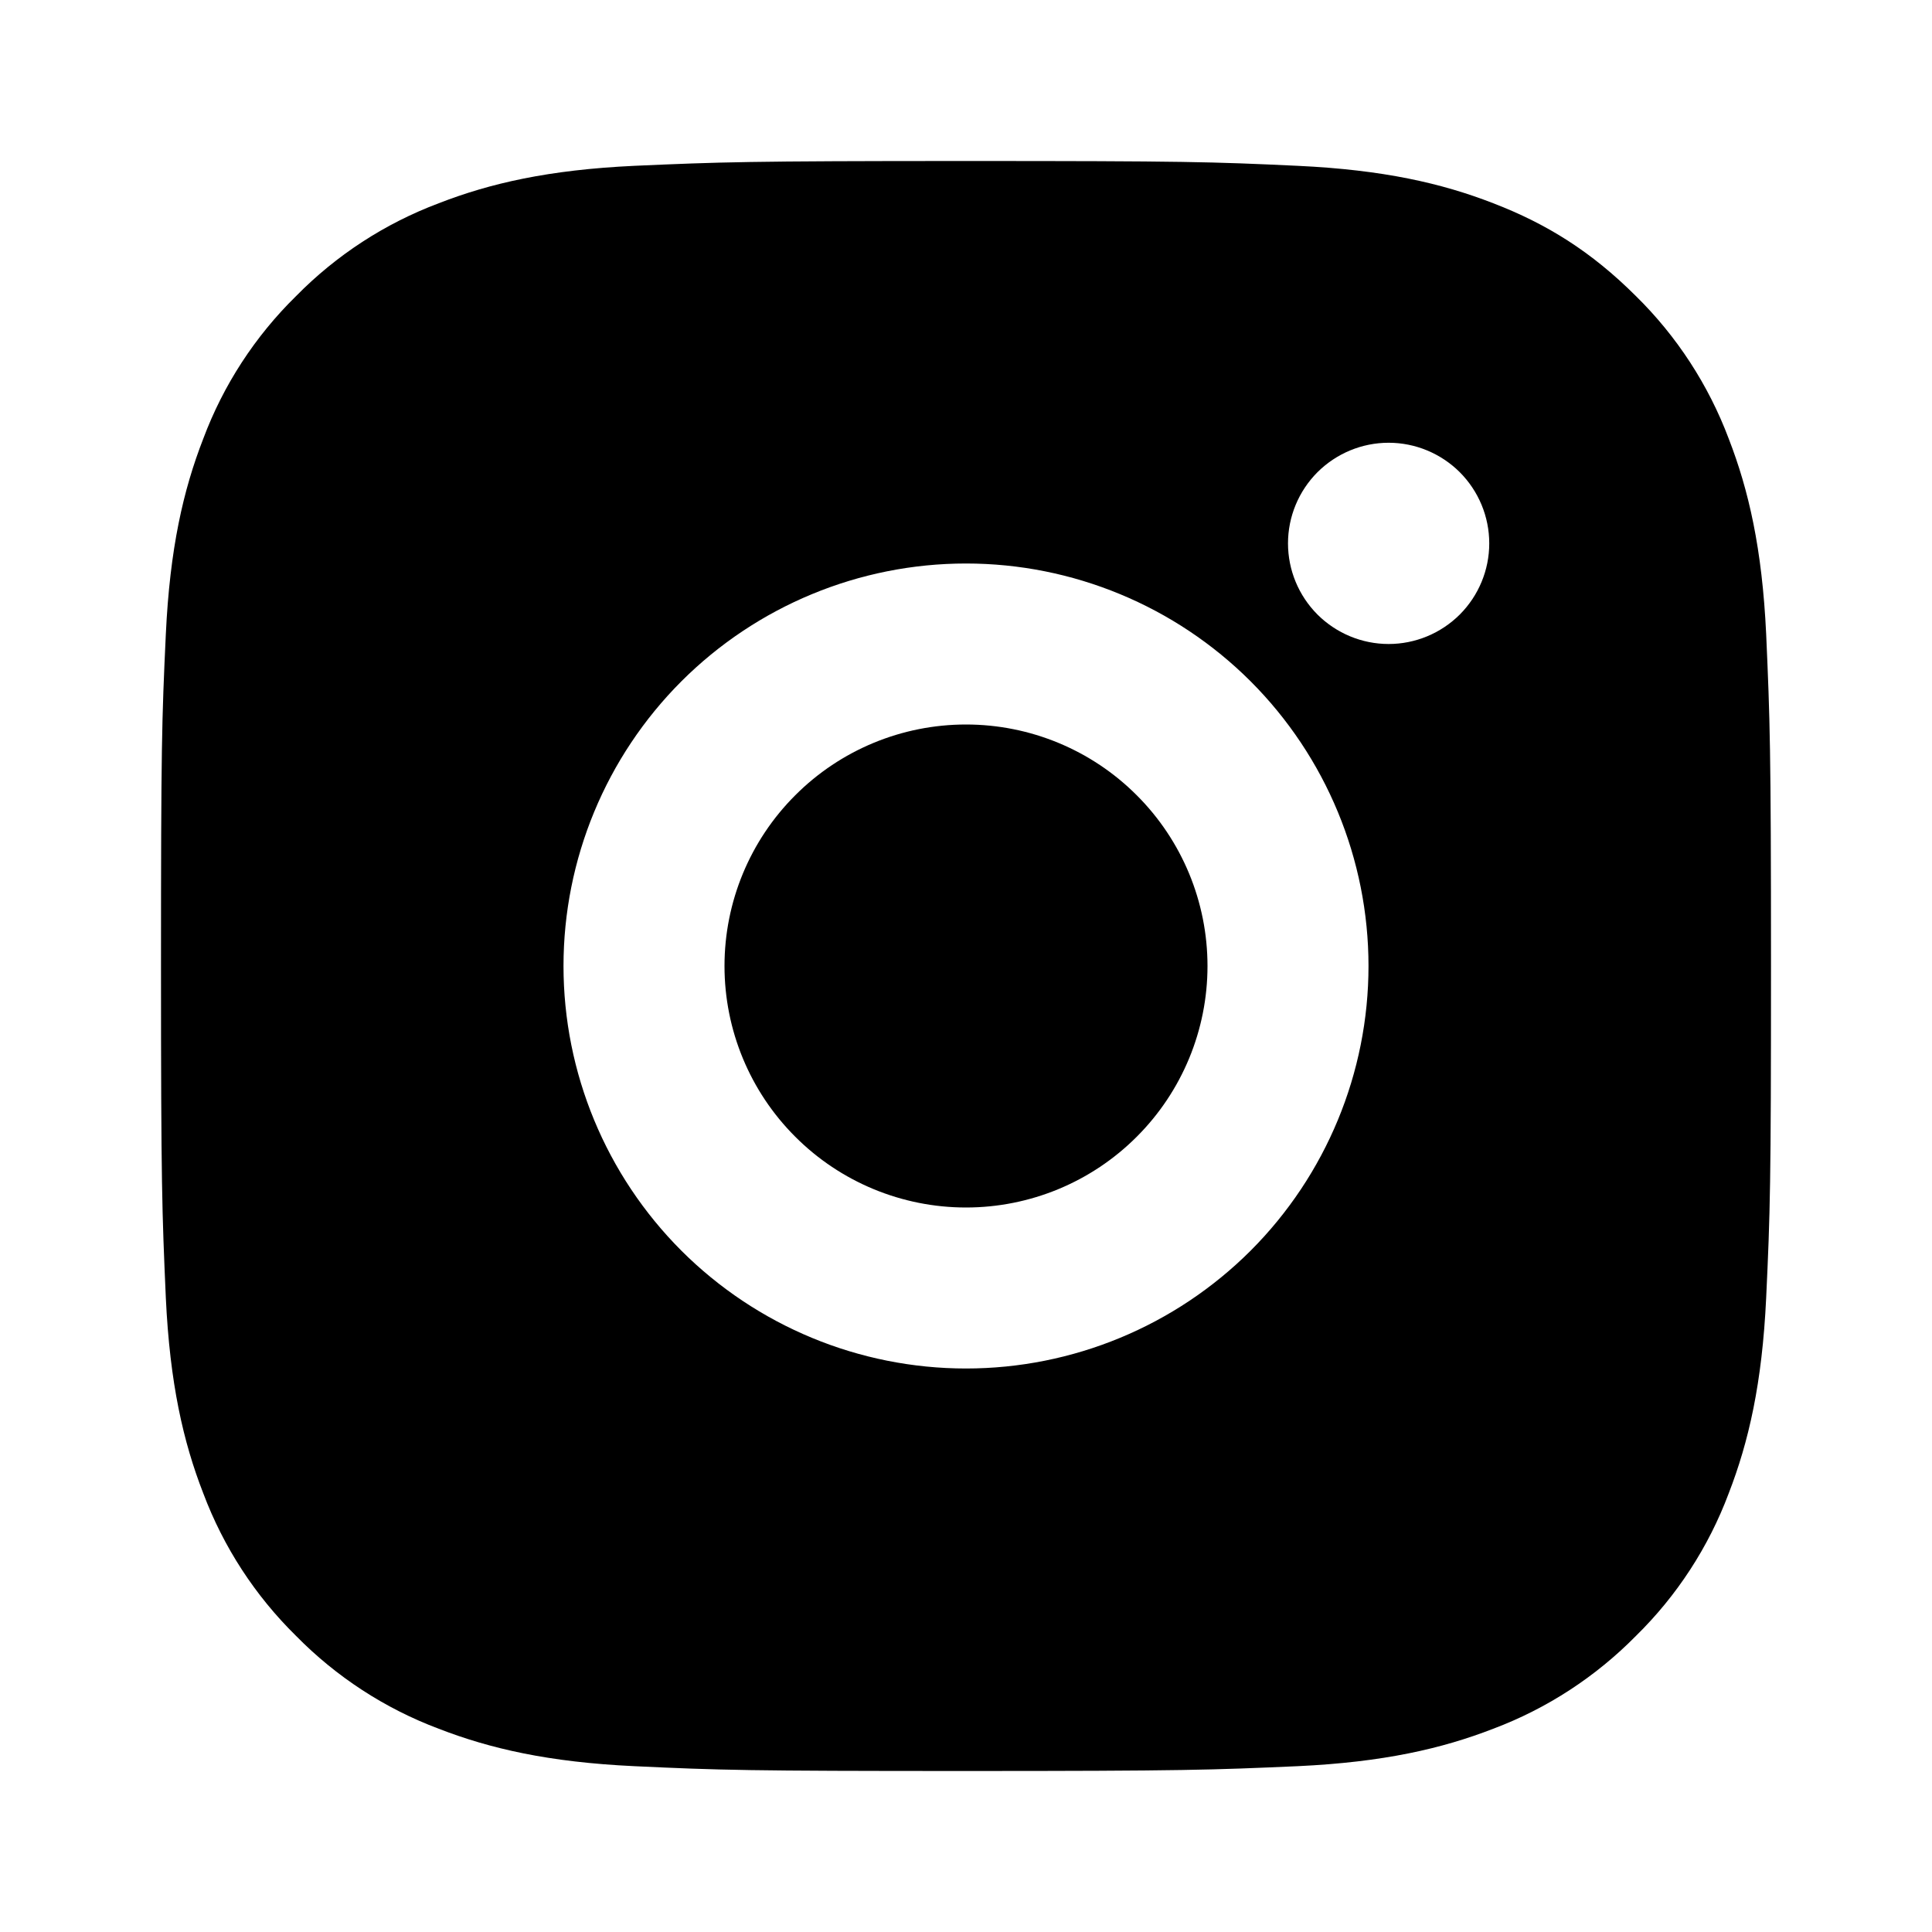
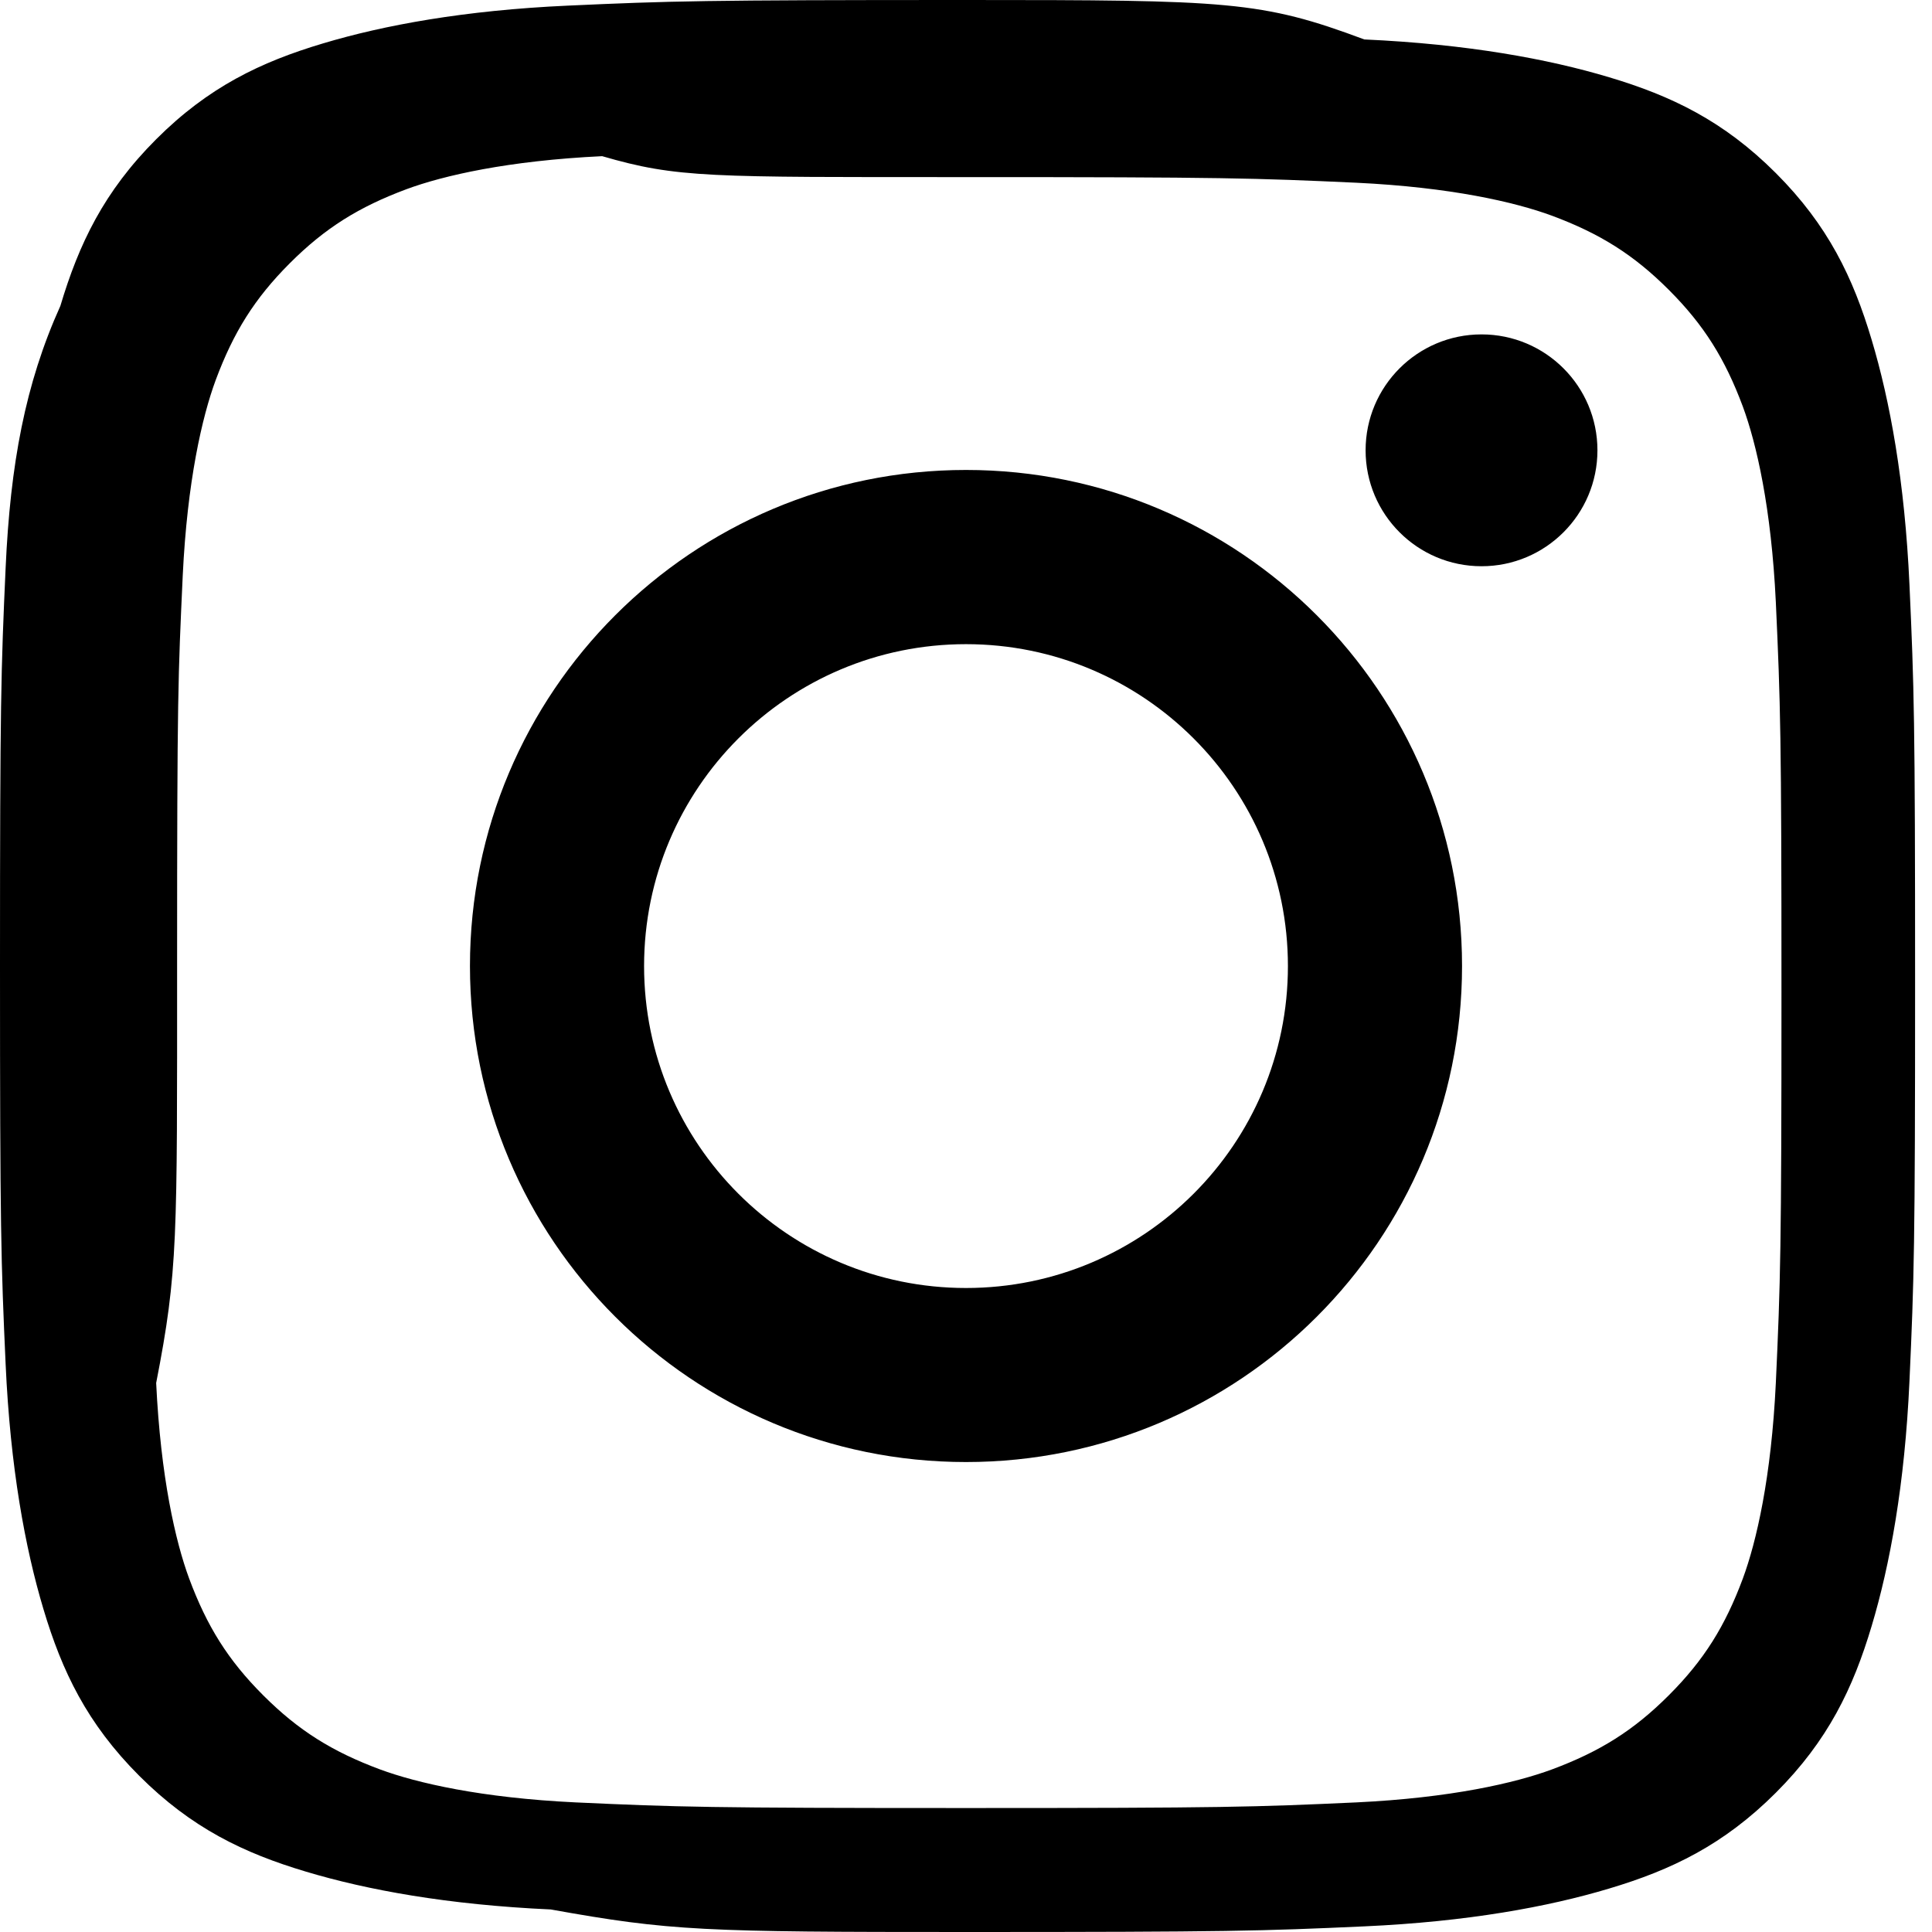
- <svg xmlns="http://www.w3.org/2000/svg" width="24" height="24" viewBox="0 0 24 24" fill="none">
-   <path d="M12 2C14.717 2 15.056 2.01 16.122 2.06C17.187 2.11 17.912 2.277 18.55 2.525C19.21 2.779 19.766 3.123 20.322 3.678C20.831 4.178 21.224 4.783 21.475 5.45C21.722 6.087 21.89 6.813 21.94 7.878C21.987 8.944 22 9.283 22 12C22 14.717 21.99 15.056 21.94 16.122C21.89 17.187 21.722 17.912 21.475 18.55C21.225 19.218 20.831 19.823 20.322 20.322C19.822 20.83 19.217 21.224 18.55 21.475C17.913 21.722 17.187 21.89 16.122 21.94C15.056 21.987 14.717 22 12 22C9.283 22 8.944 21.99 7.878 21.94C6.813 21.89 6.088 21.722 5.45 21.475C4.782 21.224 4.178 20.831 3.678 20.322C3.169 19.822 2.776 19.218 2.525 18.55C2.277 17.913 2.11 17.187 2.06 16.122C2.013 15.056 2 14.717 2 12C2 9.283 2.01 8.944 2.06 7.878C2.11 6.812 2.277 6.088 2.525 5.45C2.775 4.782 3.169 4.177 3.678 3.678C4.178 3.169 4.782 2.776 5.45 2.525C6.088 2.277 6.812 2.11 7.878 2.06C8.944 2.013 9.283 2 12 2ZM12 7C10.674 7 9.402 7.527 8.464 8.464C7.527 9.402 7 10.674 7 12C7 13.326 7.527 14.598 8.464 15.536C9.402 16.473 10.674 17 12 17C13.326 17 14.598 16.473 15.536 15.536C16.473 14.598 17 13.326 17 12C17 10.674 16.473 9.402 15.536 8.464C14.598 7.527 13.326 7 12 7ZM18.5 6.75C18.5 6.418 18.368 6.101 18.134 5.866C17.899 5.632 17.581 5.5 17.25 5.5C16.919 5.5 16.601 5.632 16.366 5.866C16.132 6.101 16 6.418 16 6.75C16 7.082 16.132 7.399 16.366 7.634C16.601 7.868 16.919 8 17.25 8C17.581 8 17.899 7.868 18.134 7.634C18.368 7.399 18.5 7.082 18.5 6.75ZM12 9C12.796 9 13.559 9.316 14.121 9.879C14.684 10.441 15 11.204 15 12C15 12.796 14.684 13.559 14.121 14.121C13.559 14.684 12.796 15 12 15C11.204 15 10.441 14.684 9.879 14.121C9.316 13.559 9 12.796 9 12C9 11.204 9.316 10.441 9.879 9.879C10.441 9.316 11.204 9 12 9Z" fill="currentColor" />
+ <svg xmlns="http://www.w3.org/2000/svg" viewBox="0 0 24 24" fill="currentColor">
+   <path d="M12 2.2c3.2 0 3.584.012 4.85.07 1.17.056 1.97.24 2.43.41.59.22 1.01.48 1.45.92.44.44.7.86.92 1.45.17.46.354 1.26.41 2.43.058 1.266.07 1.65.07 4.85s-.012 3.584-.07 4.85c-.056 1.17-.24 1.97-.41 2.43-.22.59-.48 1.01-.92 1.45-.44.44-.86.7-1.45.92-.46.17-1.26.354-2.43.41-1.266.058-1.65.07-4.85.07s-3.584-.012-4.85-.07c-1.17-.056-1.97-.24-2.43-.41-.59-.22-1.01-.48-1.45-.92-.44-.44-.7-.86-.92-1.45-.17-.46-.354-1.26-.41-2.43C2.212 15.784 2.2 15.4 2.2 12s.012-3.584.07-4.85c.056-1.17.24-1.97.41-2.43.22-.59.48-1.01.92-1.45.44-.44.86-.7 1.45-.92.46-.17 1.26-.354 2.43-.41C8.416 2.212 8.8 2.2 12 2.2zm0-2.2C8.736 0 8.332.012 7.052.07 5.77.128 4.77.312 4.01.54c-.77.23-1.42.54-2.07 1.19-.65.65-.96 1.3-1.19 2.07C.312 4.77.128 5.77.07 7.052.012 8.332 0 8.736 0 12c0 3.264.012 3.668.07 4.948.058 1.282.242 2.282.47 3.042.23.77.54 1.42 1.19 2.07.65.65 1.3.96 2.07 1.19.76.228 1.76.412 3.042.47C8.332 23.988 8.736 24 12 24s3.668-.012 4.948-.07c1.282-.058 2.282-.242 3.042-.47.77-.23 1.42-.54 2.07-1.19.65-.65.96-1.3 1.19-2.07.228-.76.412-1.76.47-3.042.058-1.28.07-1.684.07-4.948s-.012-3.668-.07-4.948c-.058-1.282-.242-2.282-.47-3.042-.23-.77-.54-1.42-1.19-2.07-.65-.65-1.3-.96-2.07-1.19-.76-.228-1.76-.412-3.042-.47C15.668.012 15.264 0 12 0zm0 5.838a6.162 6.162 0 1 0 0 12.324 6.162 6.162 0 0 0 0-12.324zm0 10.162a3.999 3.999 0 1 1 0-7.998 3.999 3.999 0 0 1 0 7.998zm7.844-10.406a1.44 1.44 0 1 1-2.88 0 1.44 1.44 0 0 1 2.88 0z" />
</svg>
